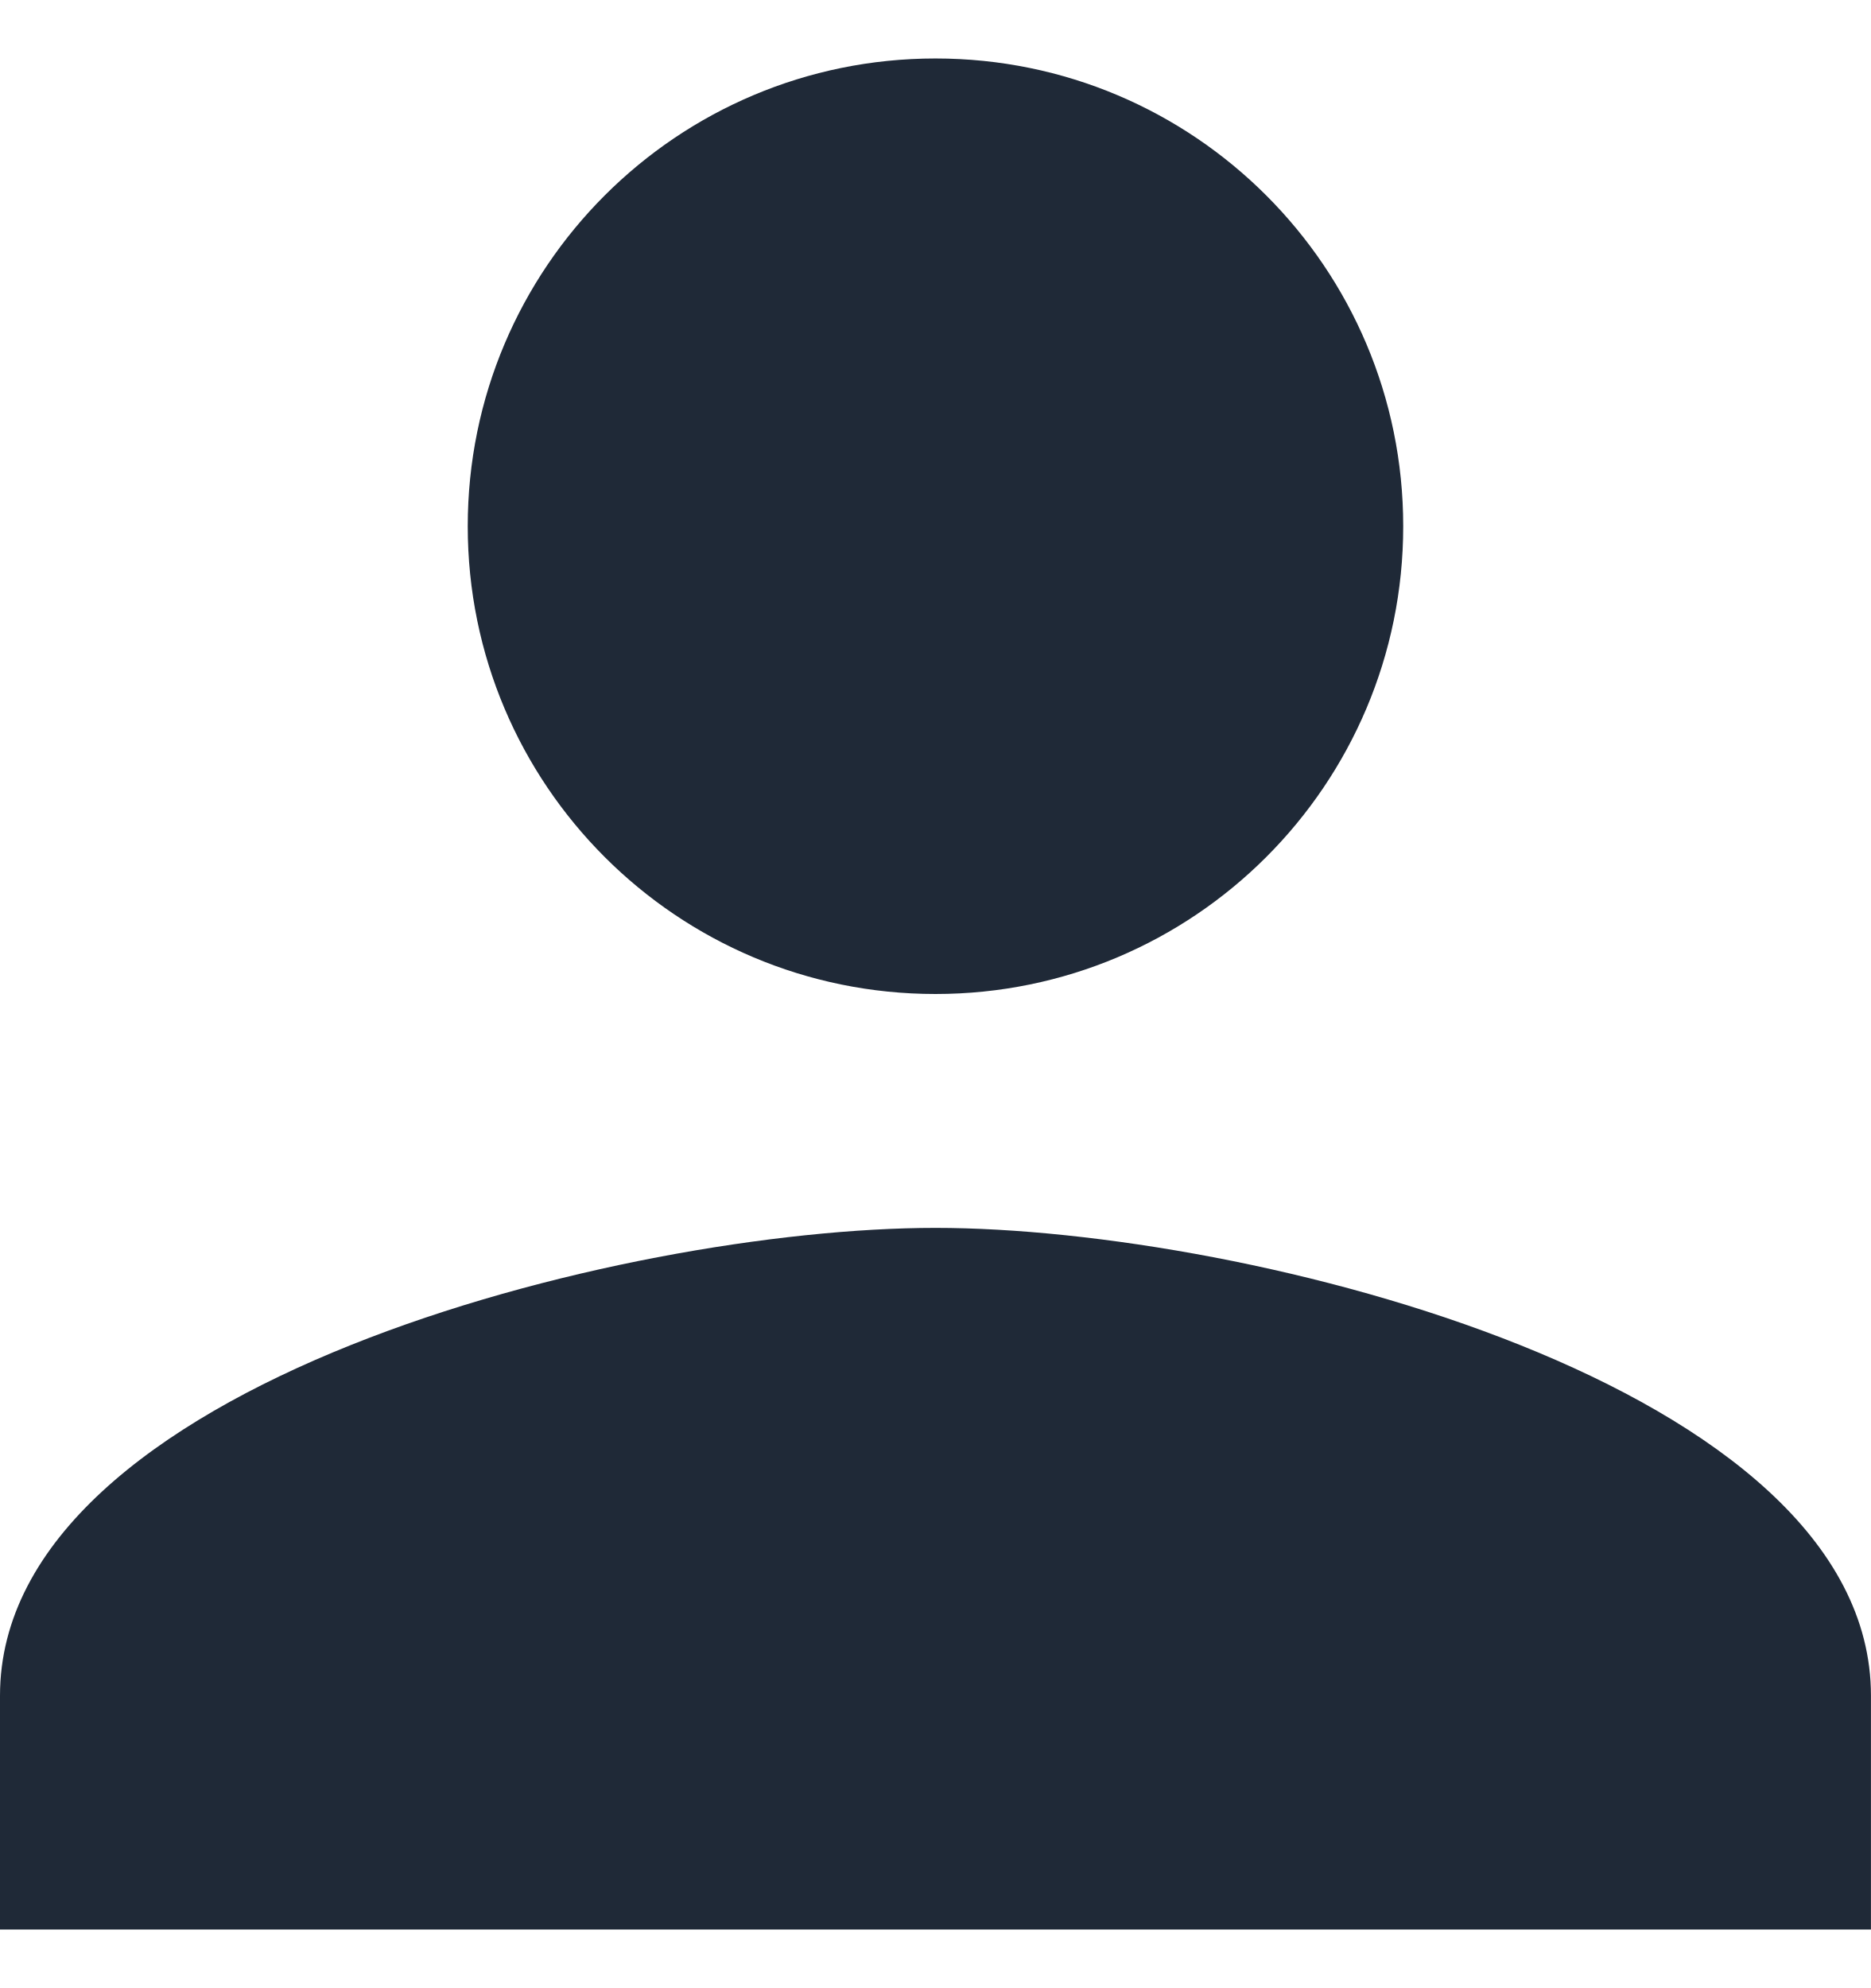
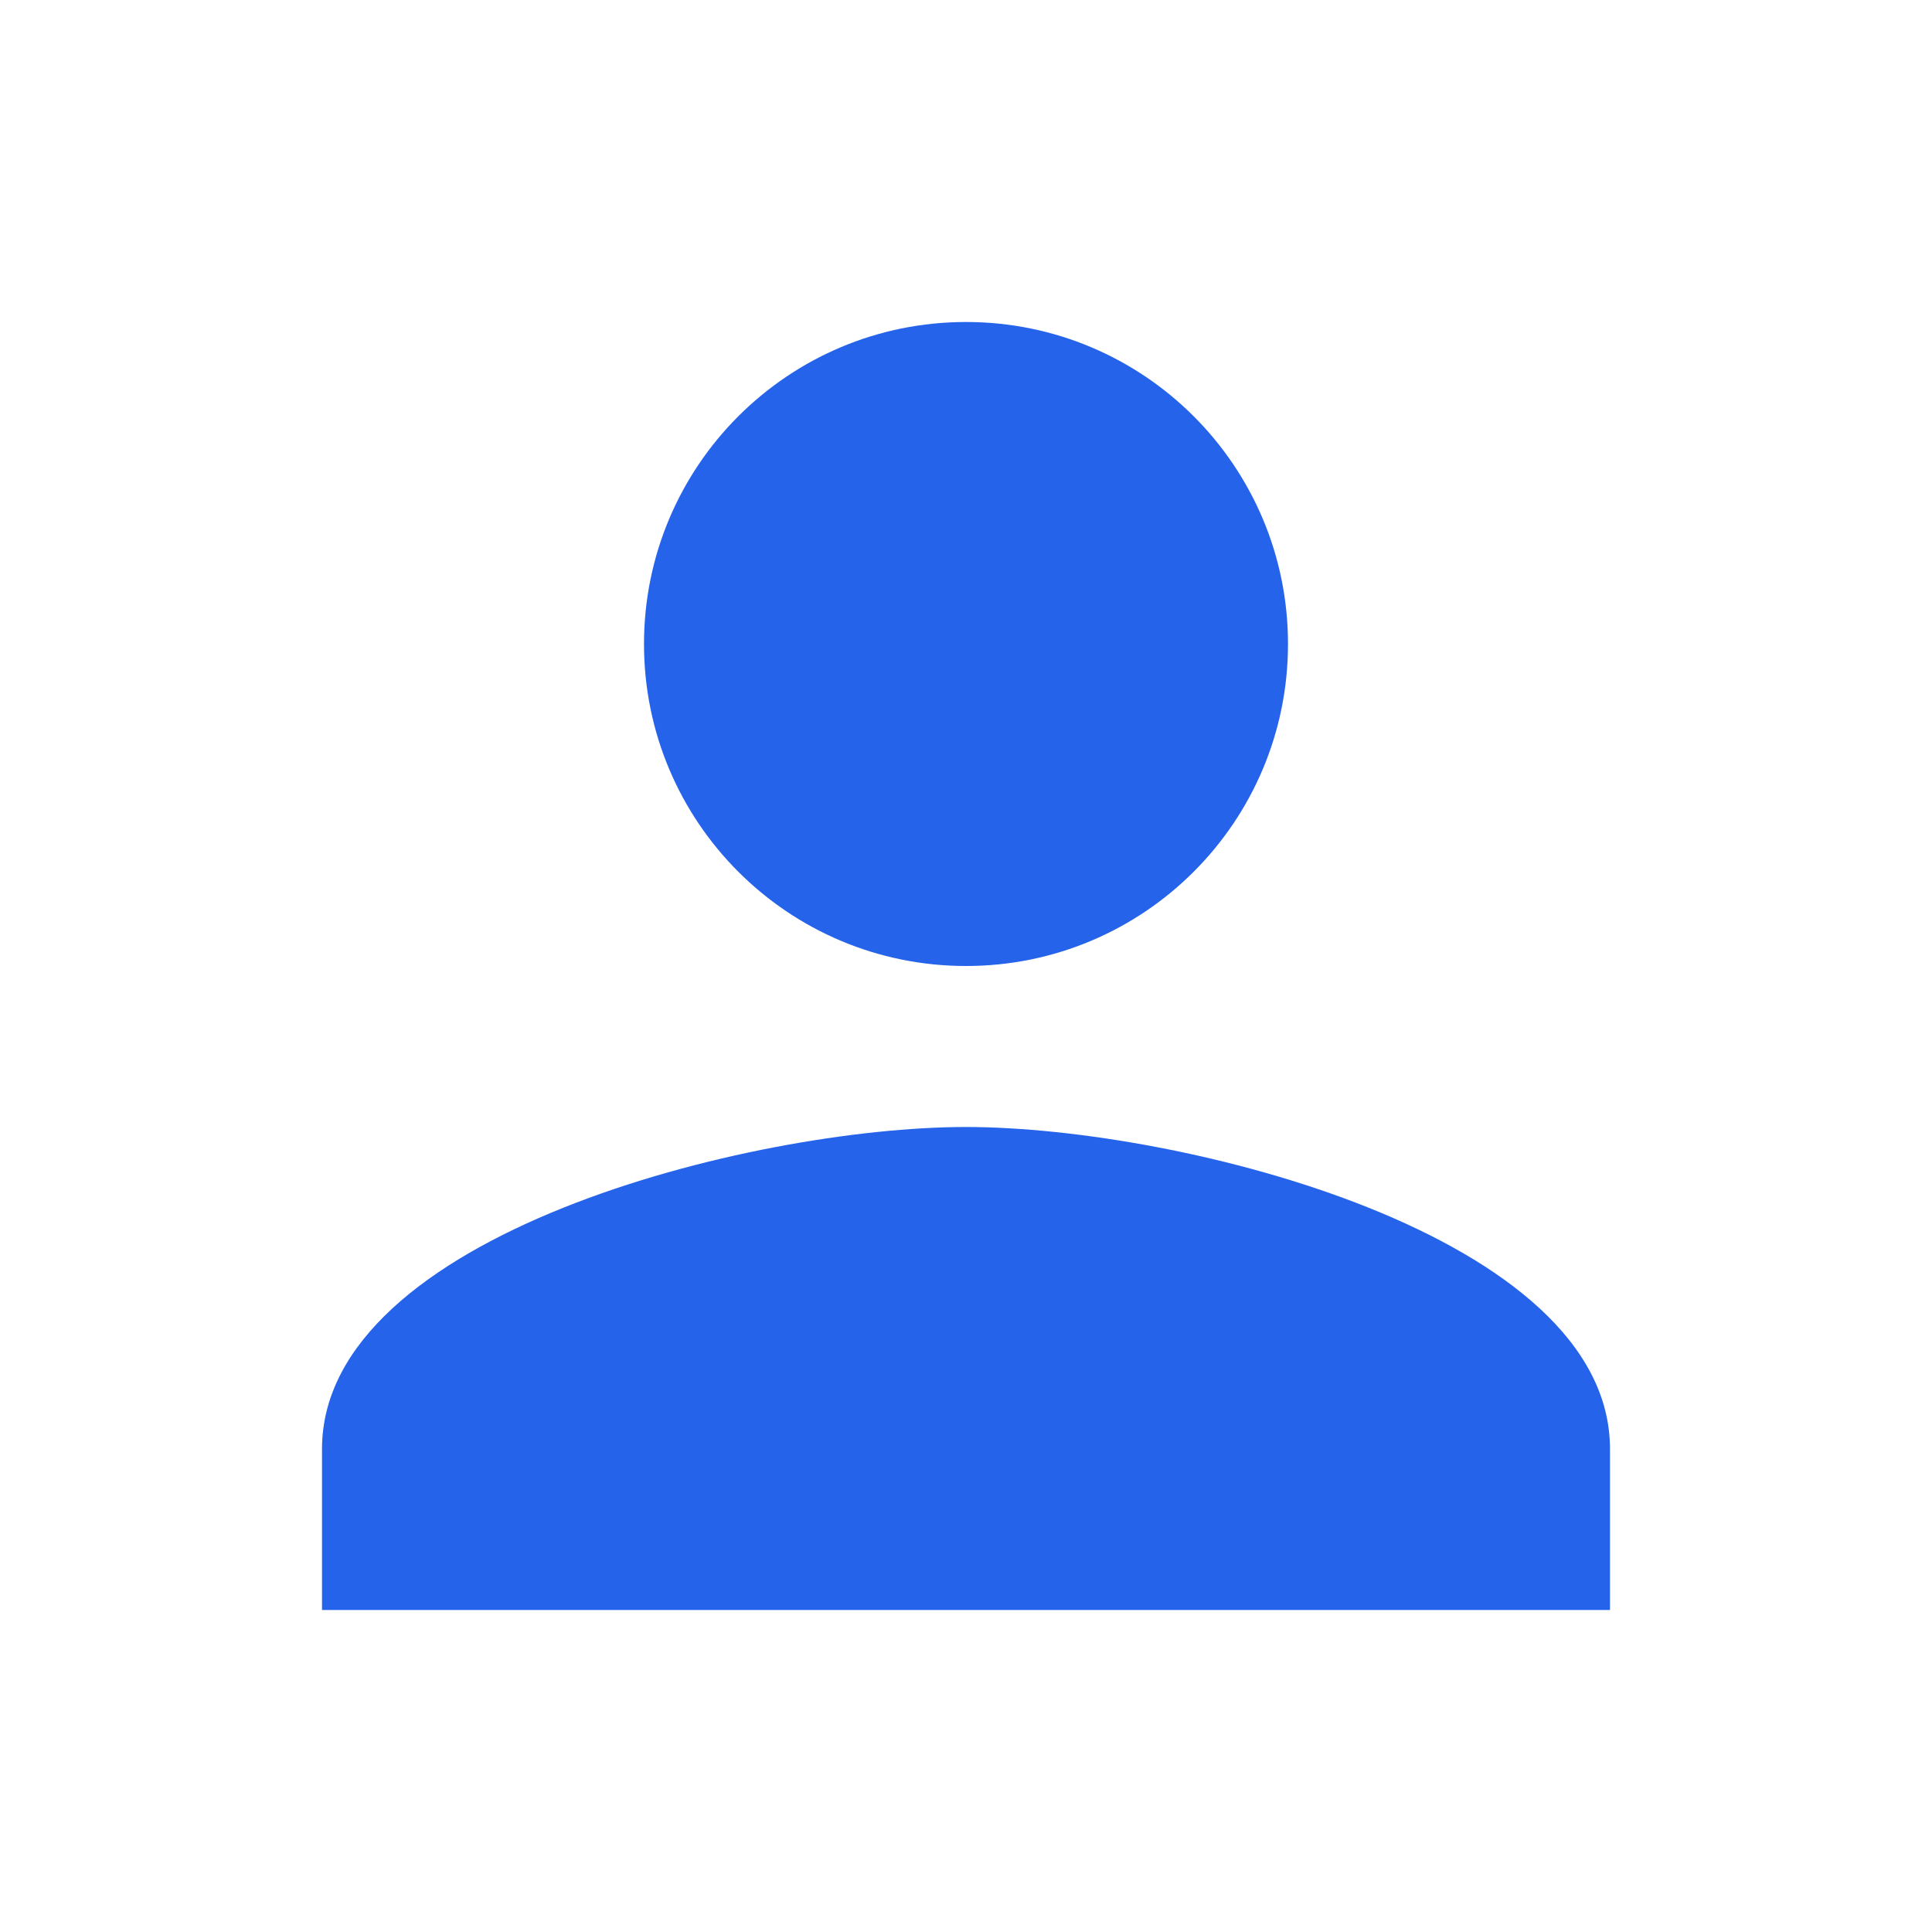
- <svg xmlns="http://www.w3.org/2000/svg" width="16" height="17" viewBox="0 0 16 17" fill="none">
-   <path d="M8 8.5C10.21 8.5 12 6.71 12 4.5C12 2.29 10.21 0.5 8 0.5C5.79 0.5 4 2.29 4 4.5C4 6.71 5.79 8.5 8 8.5ZM8 10.5C5.33 10.5 0 11.84 0 14.5V16.5H16V14.5C16 11.84 10.67 10.5 8 10.5Z" fill="#1F2937" />
+ <svg xmlns="http://www.w3.org/2000/svg" width="24" height="24" viewBox="0 0 24 24" fill="none">
+   <path d="M12 12C14.21 12 16 10.21 16 8C16 5.79 14.21 4 12 4C9.79 4 8 5.79 8 8C8 10.21 9.79 12 12 12ZM12 14C9.33 14 4 15.34 4 18V20H20V18C20 15.34 14.67 14 12 14Z" fill="#2563EB" />
</svg>
